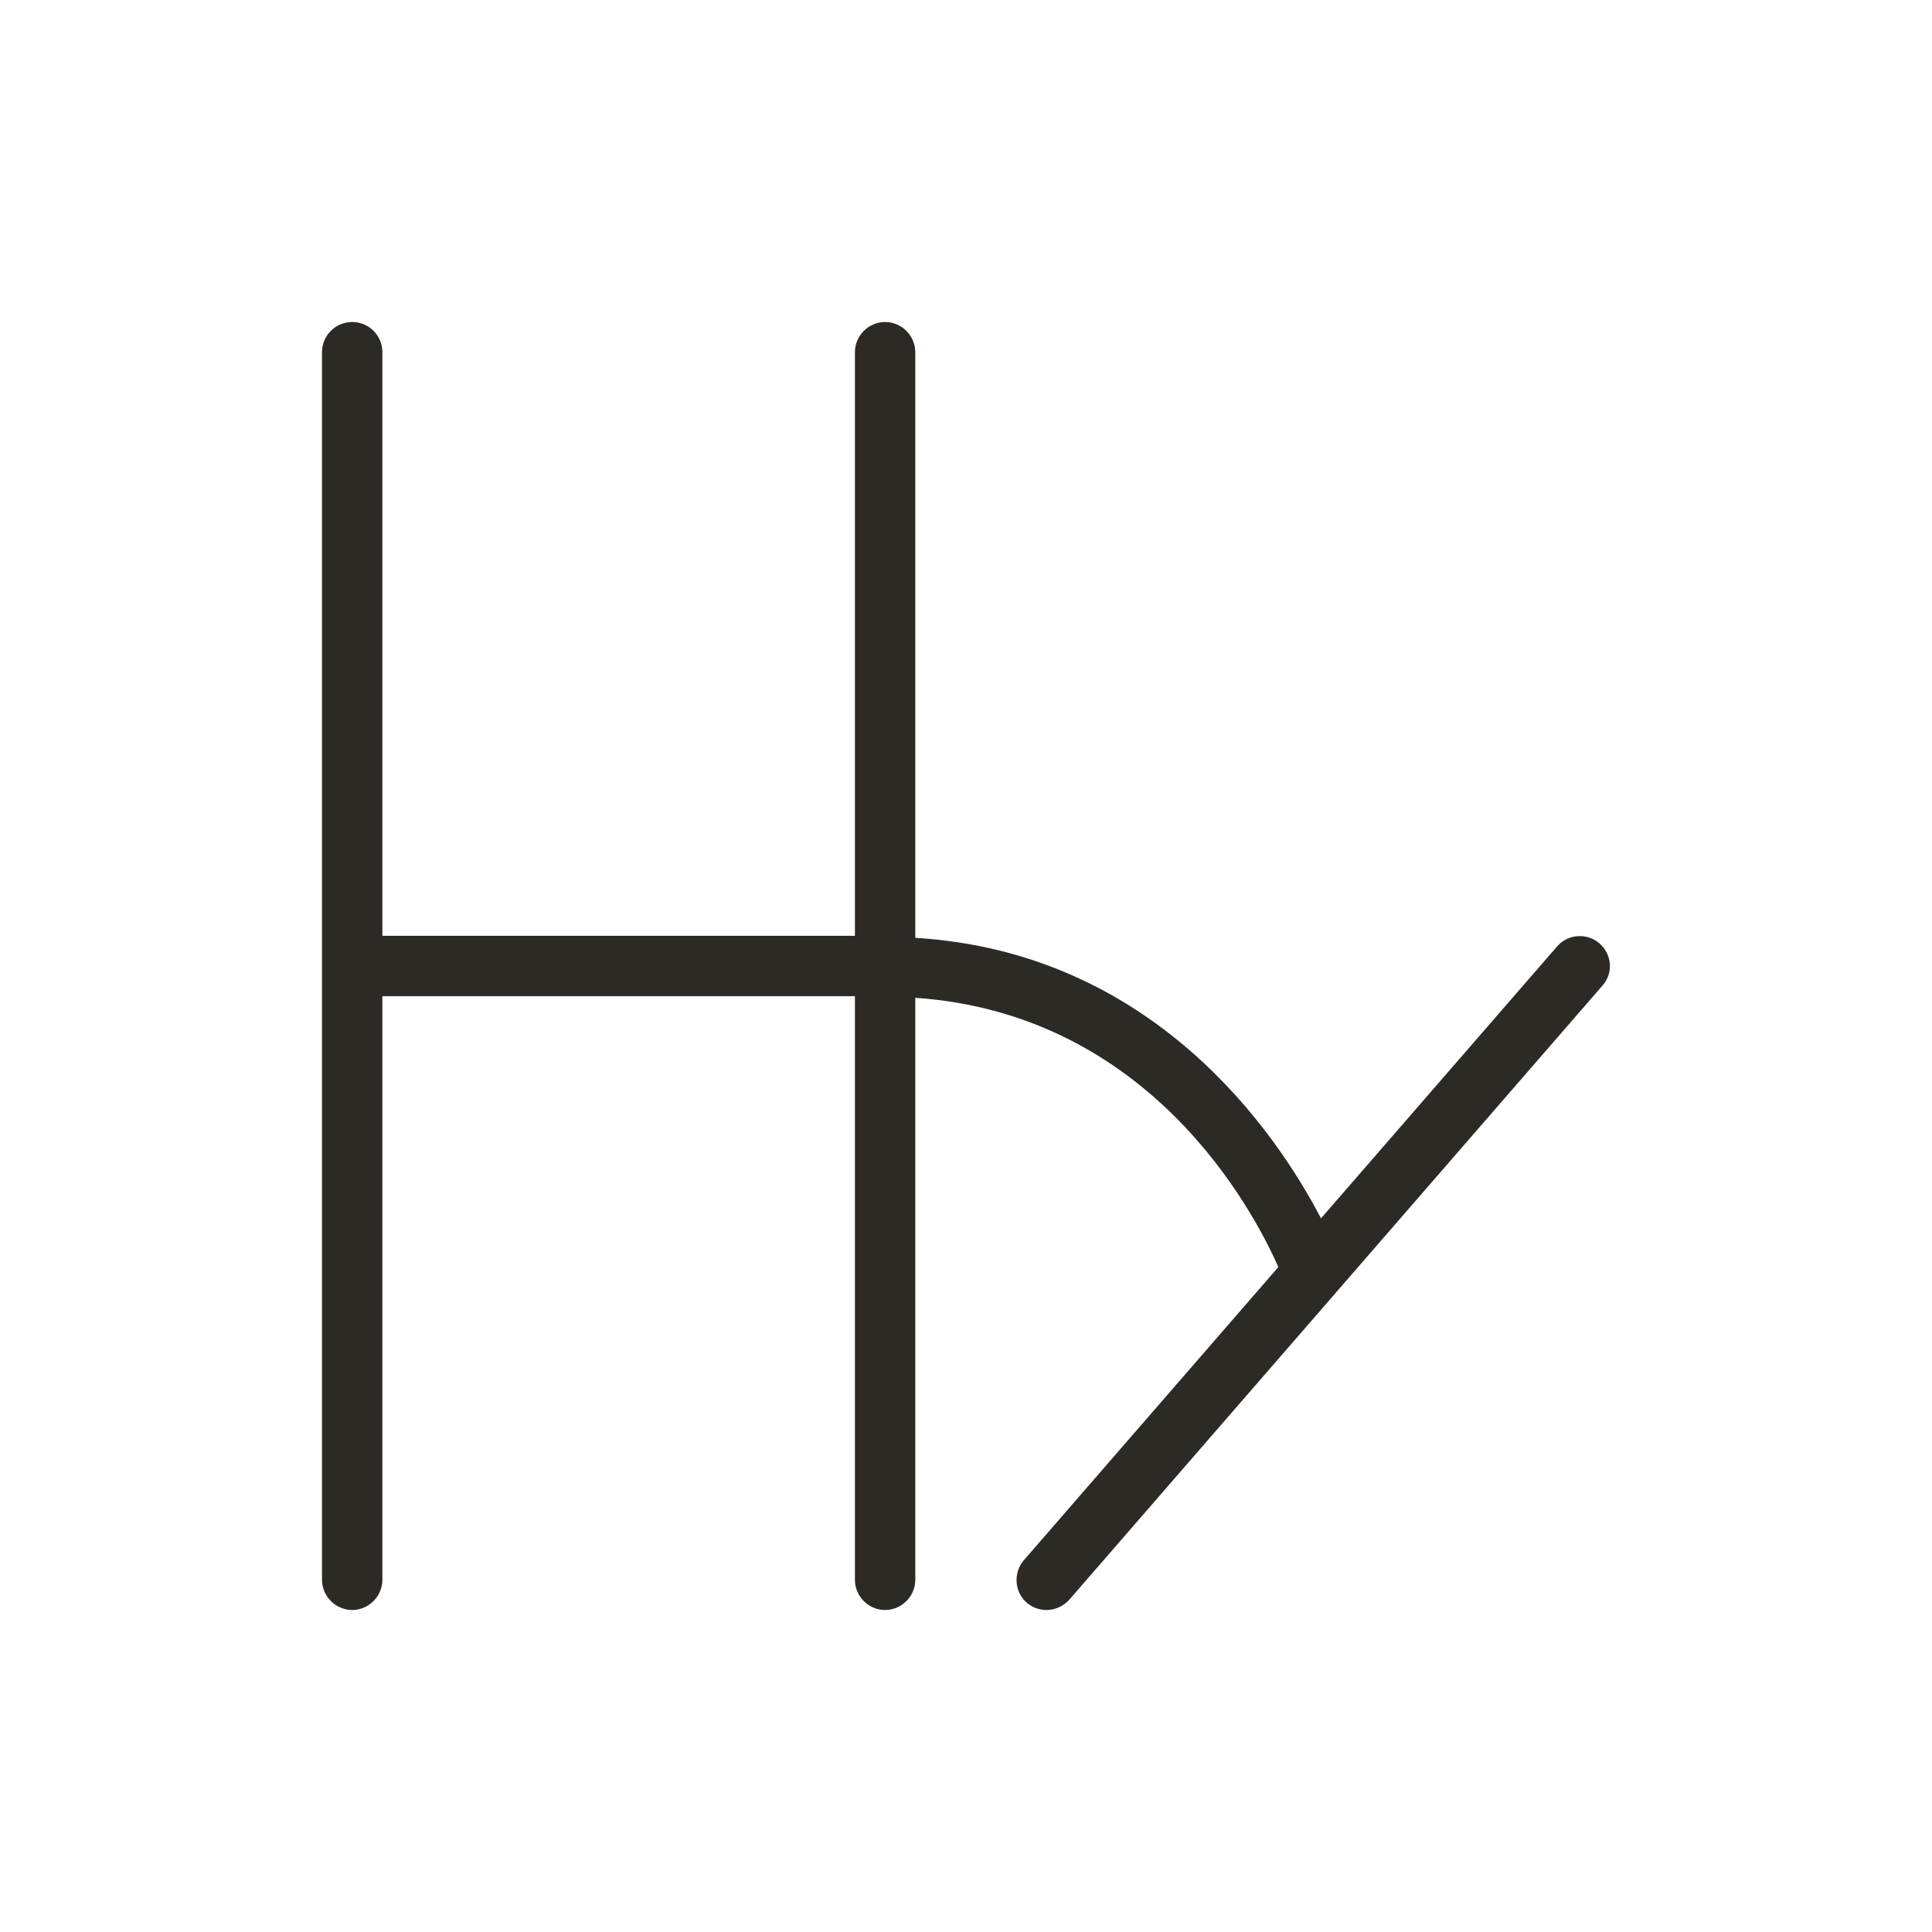
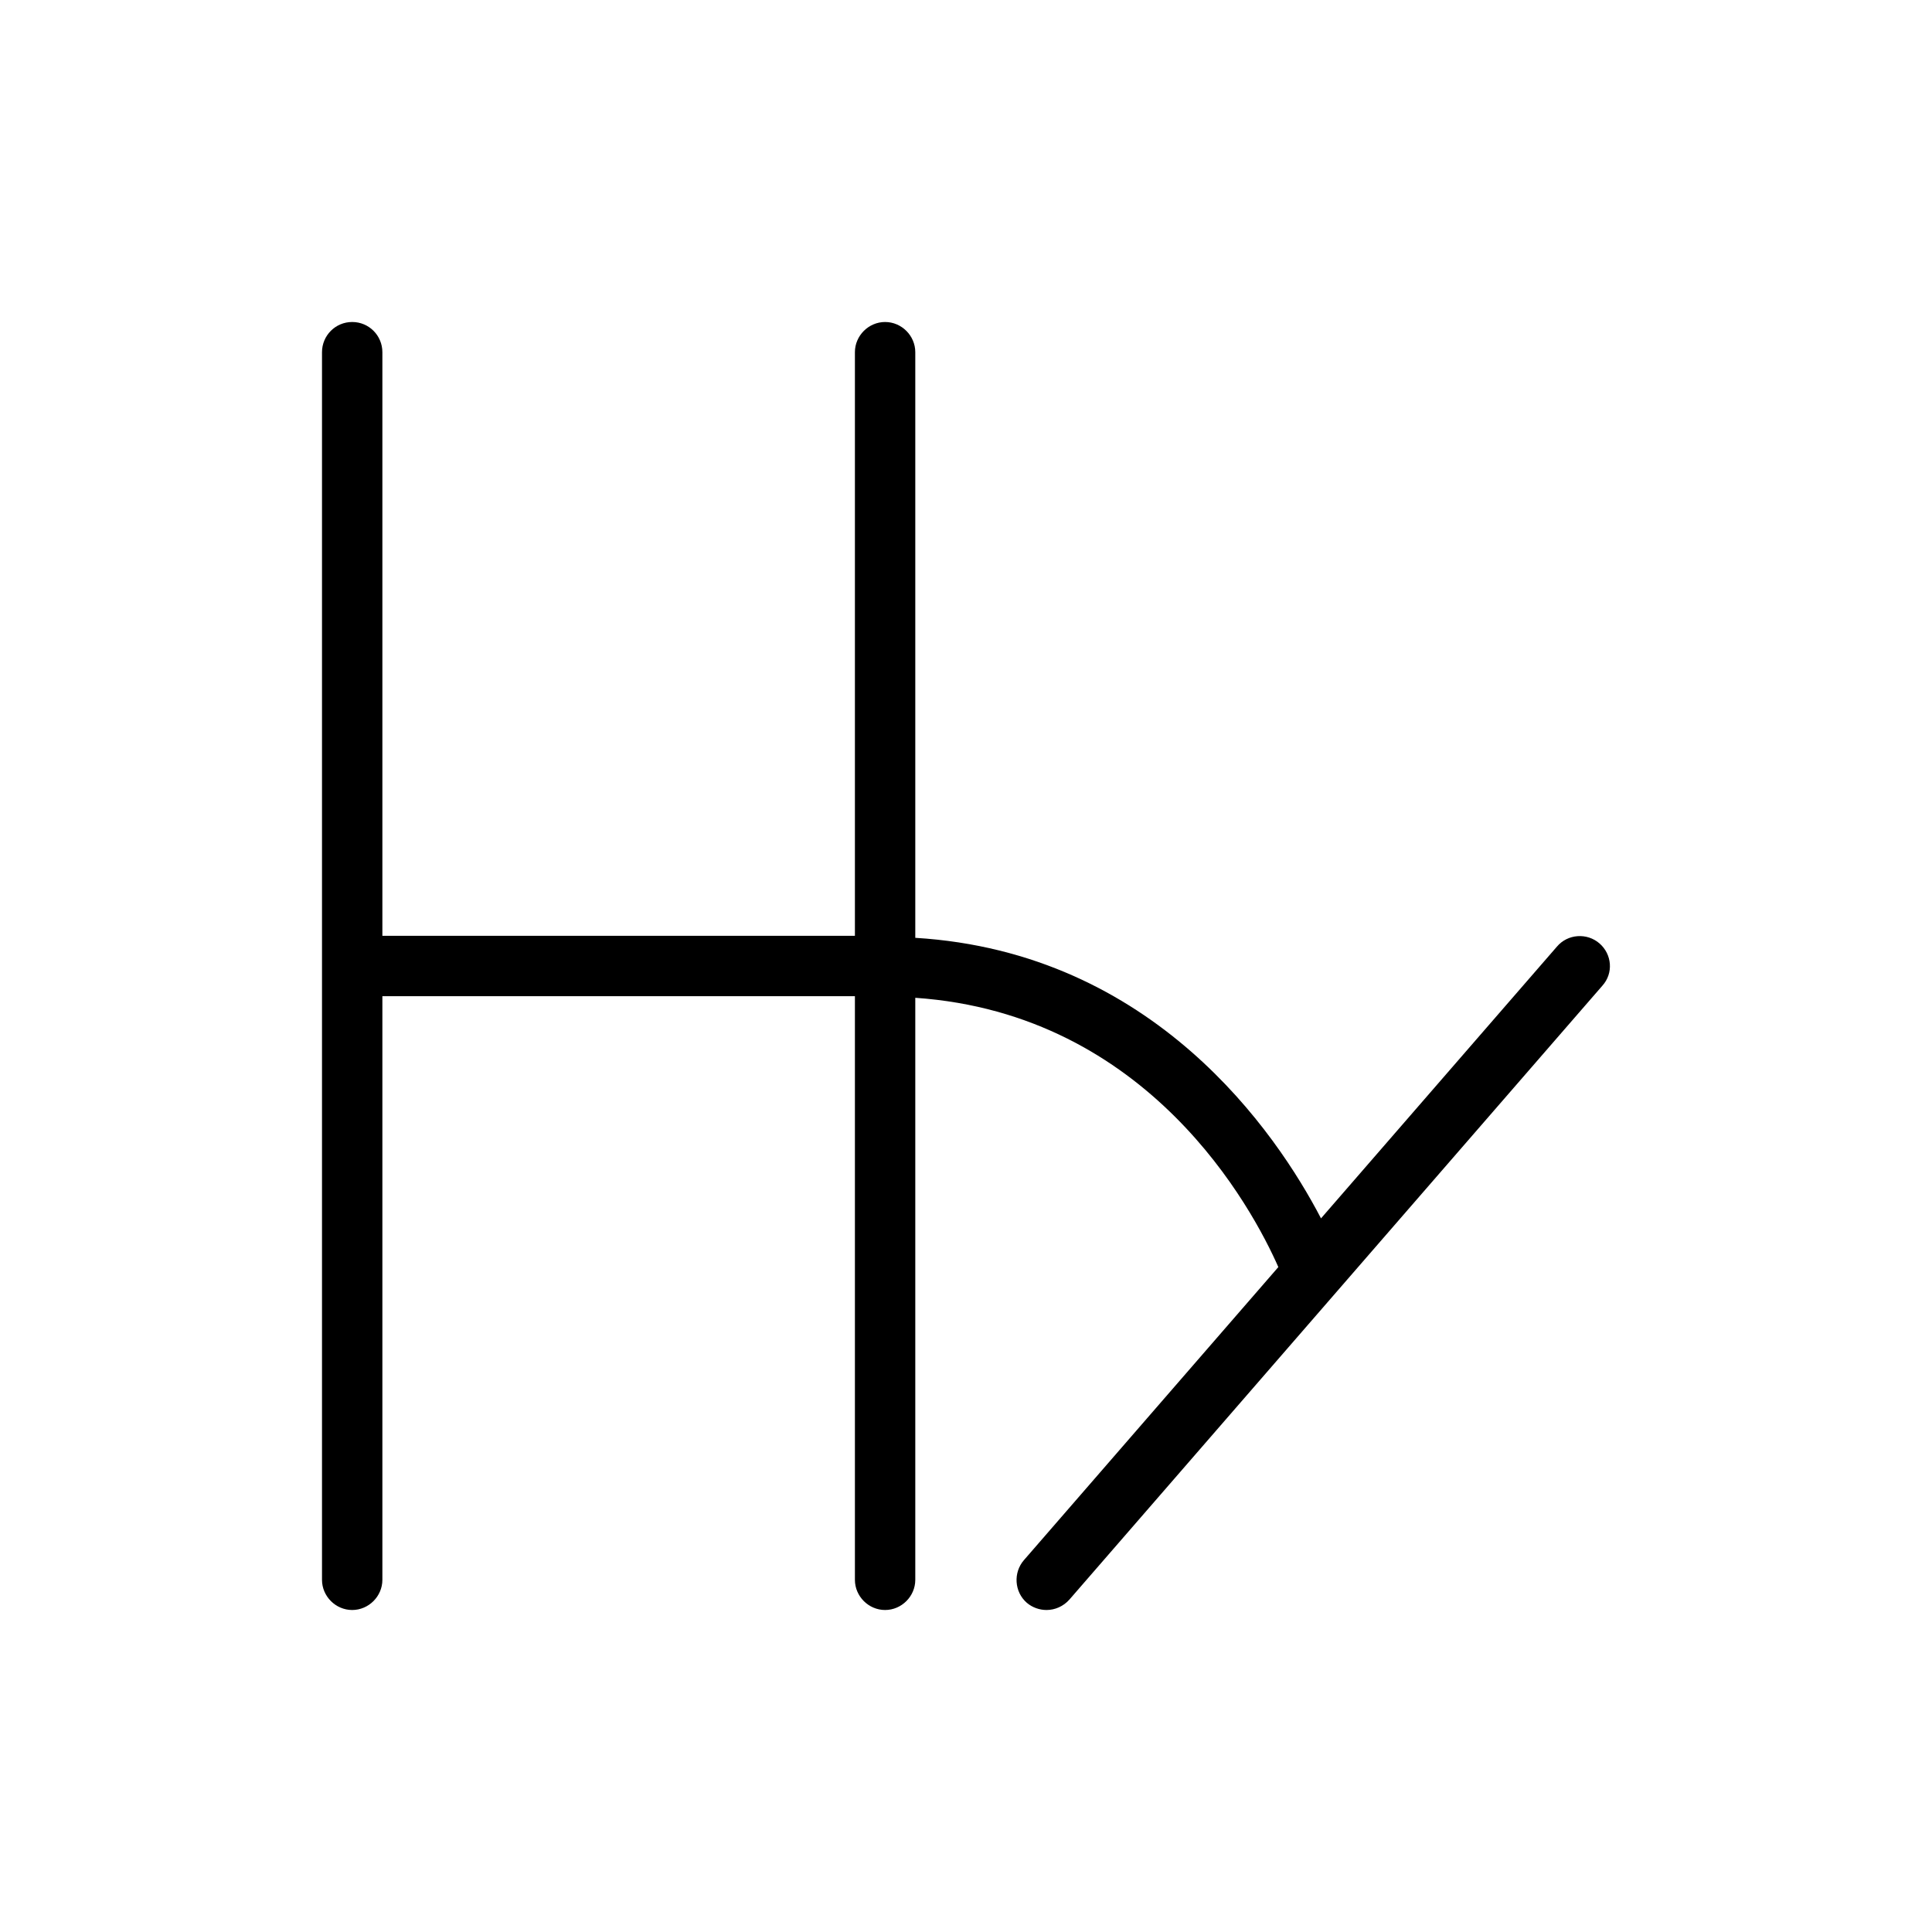
<svg xmlns="http://www.w3.org/2000/svg" viewBox="0 0 48 48" fill="none">
-   <path d="M39.74 23.44C39.43 23.17 38.95 23.2 38.68 23.52L32.82 30.27C31.71 28.14 28.67 23.66 22.74 23.3V8.75C22.74 8.34 22.4 8 21.99 8C21.58 8 21.24 8.34 21.24 8.75V23.25H9.5V8.75C9.5 8.34 9.17 8 8.75 8C8.33 8 8 8.34 8 8.75V23.99C8 23.99 8 23.99 8 24C8 24.01 8 24 8 24.01V39.25C8 39.66 8.34 40 8.75 40C9.16 40 9.5 39.66 9.5 39.25V24.75H21.24V39.25C21.24 39.66 21.58 40 21.99 40C22.4 40 22.74 39.66 22.74 39.25V24.79C28.55 25.19 31.12 30.03 31.76 31.48L25.44 38.76C25.17 39.07 25.2 39.55 25.51 39.82C25.65 39.94 25.83 40 26 40C26.21 40 26.42 39.91 26.57 39.74L39.81 24.49C40.09 24.18 40.05 23.71 39.74 23.44Z" fill="#2D2A26" />
+   <path d="M39.74 23.44C39.43 23.17 38.95 23.2 38.68 23.52L32.82 30.27C31.71 28.14 28.67 23.66 22.74 23.3V8.75C22.74 8.34 22.4 8 21.99 8C21.58 8 21.24 8.34 21.24 8.75V23.25H9.5V8.75C9.5 8.34 9.17 8 8.75 8C8.33 8 8 8.34 8 8.75V23.99C8 23.99 8 23.99 8 24C8 24.01 8 24 8 24.01V39.25C8 39.66 8.34 40 8.75 40C9.16 40 9.5 39.66 9.5 39.25V24.75H21.24V39.25C21.24 39.66 21.58 40 21.99 40C22.4 40 22.74 39.66 22.74 39.25V24.79C28.55 25.19 31.12 30.03 31.76 31.48L25.44 38.76C25.17 39.07 25.2 39.55 25.51 39.82C25.65 39.94 25.83 40 26 40C26.21 40 26.42 39.91 26.57 39.74L39.81 24.49C40.09 24.18 40.05 23.71 39.74 23.44Z" fill="currentColor" />
</svg>
